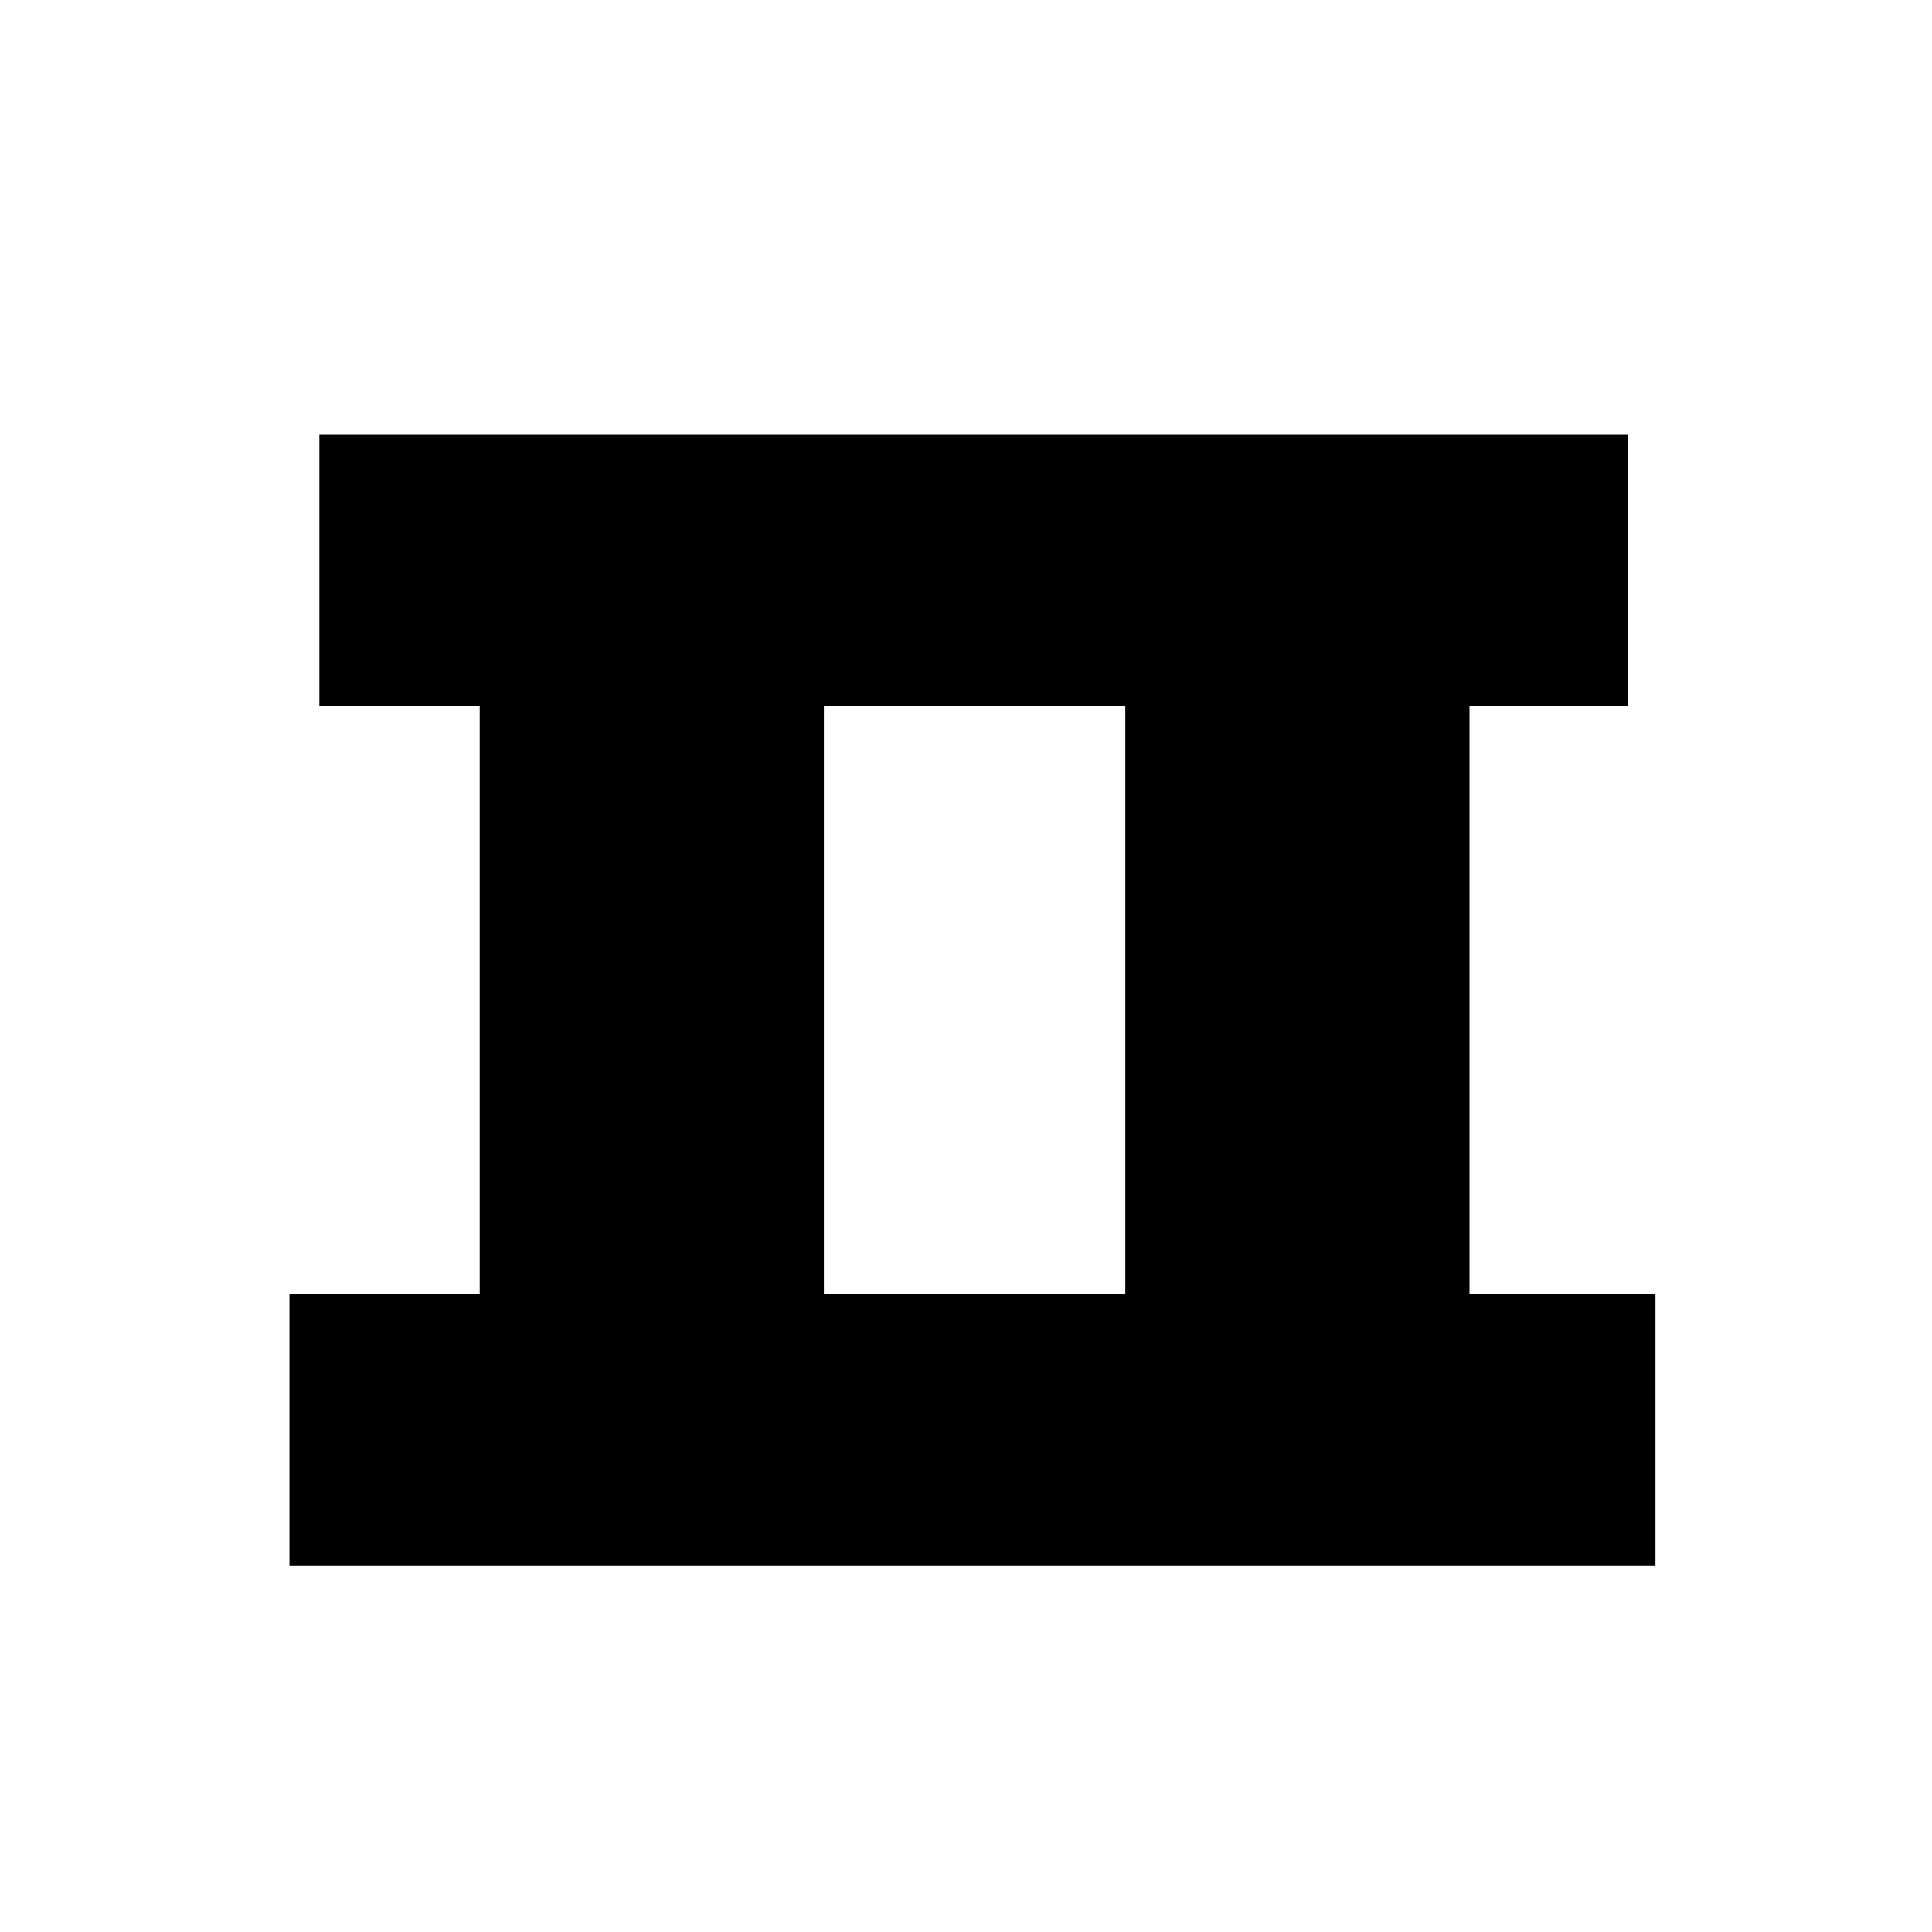
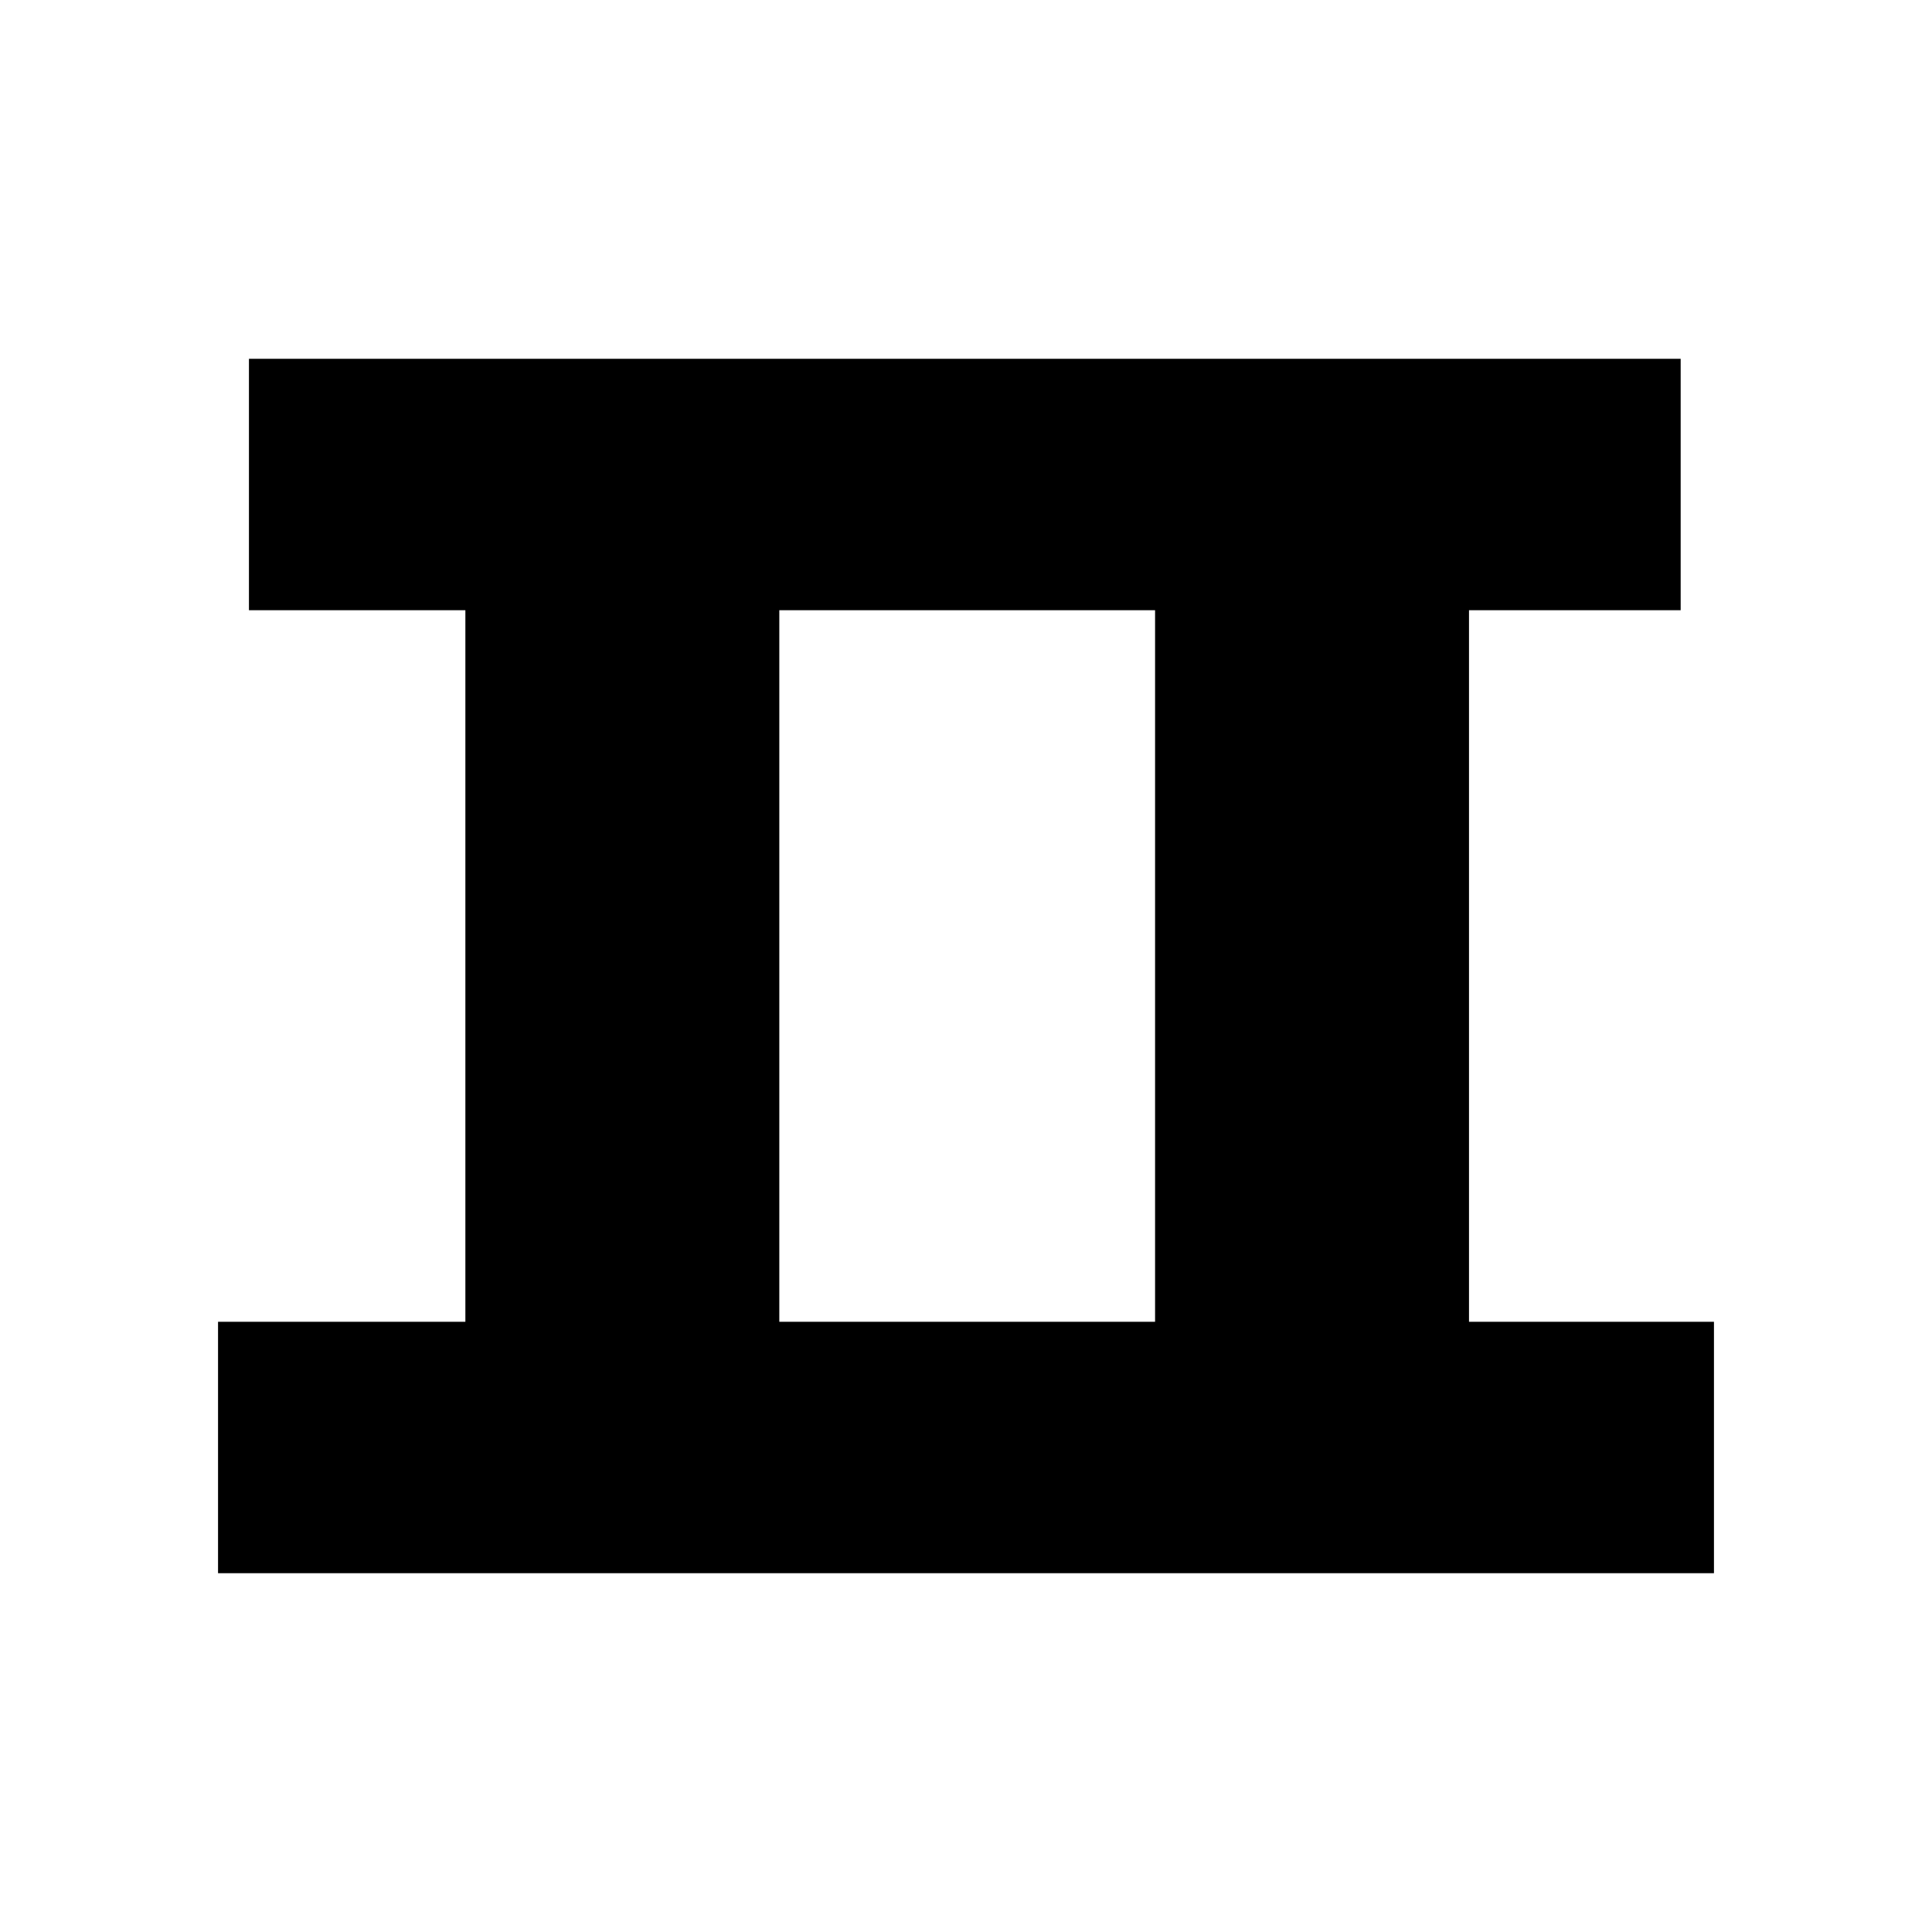
- <svg xmlns="http://www.w3.org/2000/svg" id="_레이어_1" data-name="레이어 1" viewBox="0 0 700 700">
-   <path d="m599.8,468.86v98.36H104.88v-98.36h68.93v-212.99h-58.09v-98.36h474.01v98.36h-57.31v212.99h67.38Zm-301.29,0h109.21v-212.99h-109.21v212.99Z" />
+ <svg xmlns="http://www.w3.org/2000/svg" width="700" height="700" viewBox="0 0 700 700" fill="none">
+   <path d="M90.202 130H608.936V221.094H90.202V130ZM79 478.906H621V570H79V478.906ZM168.615 203.906H282.358V514.141H168.615V203.906ZM418.504 203.906H532.246V514.141H418.504V203.906Z" fill="black" />
</svg>
